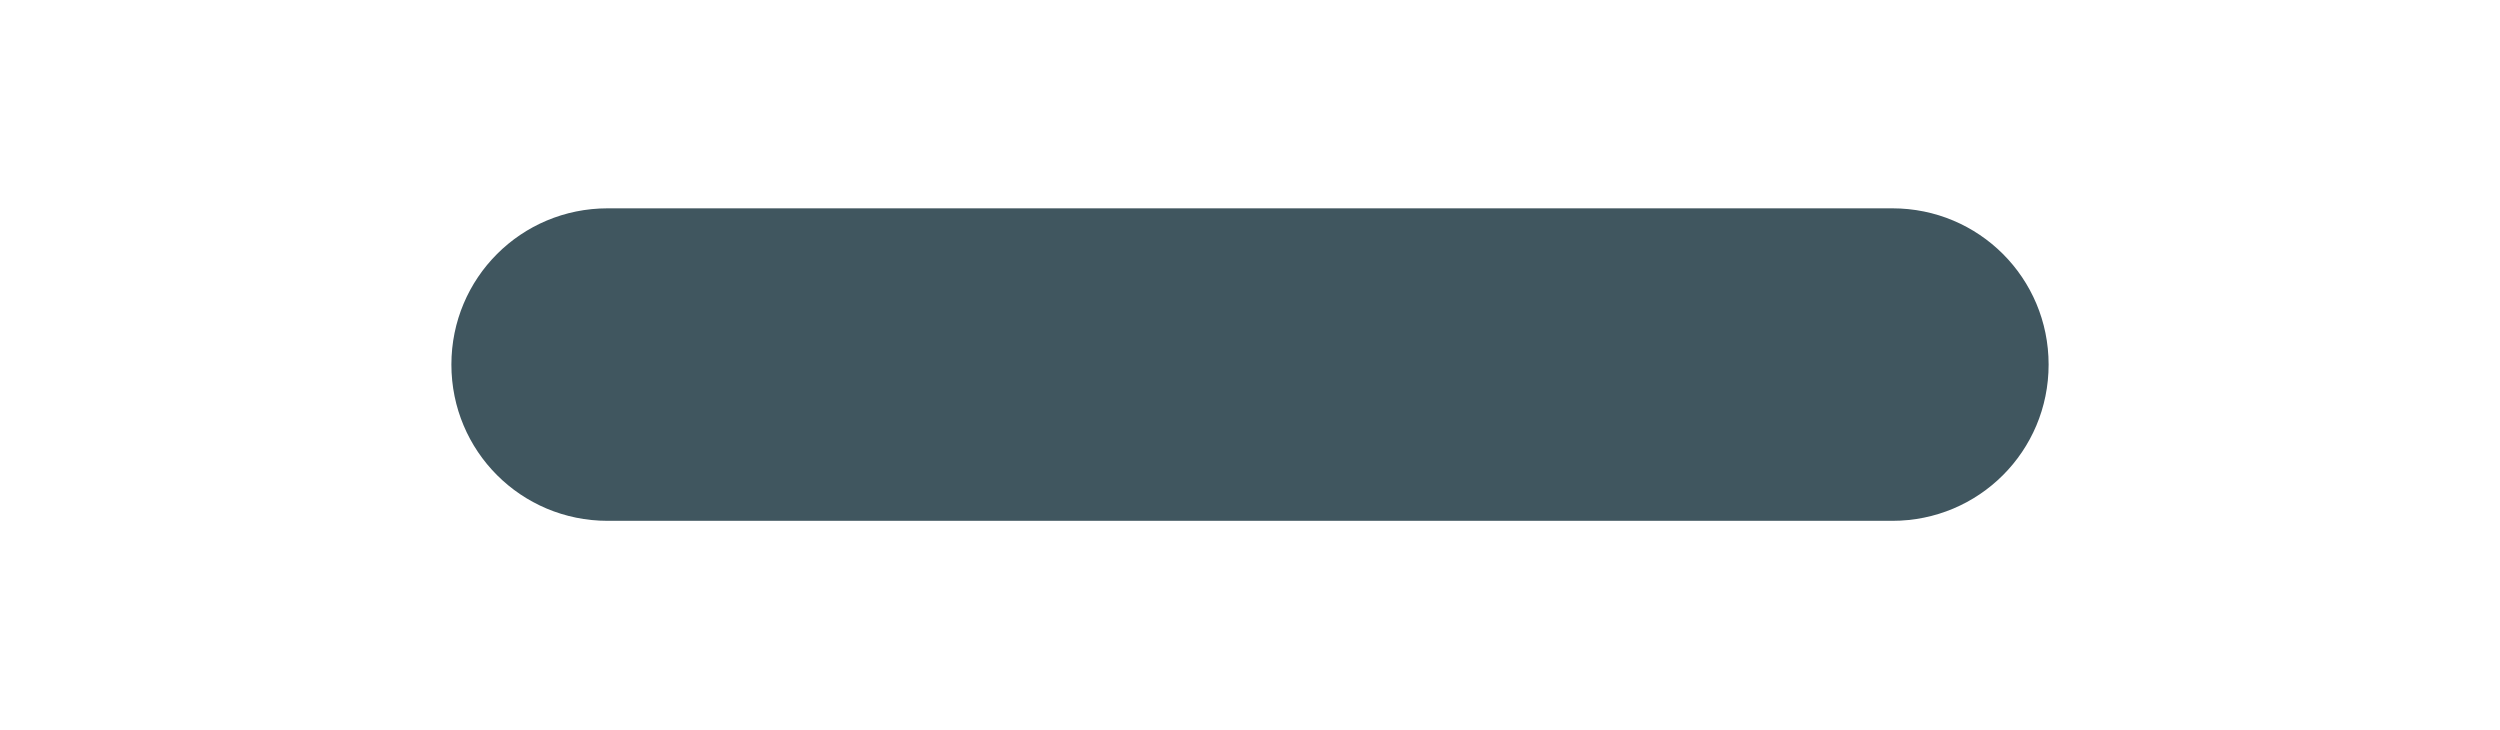
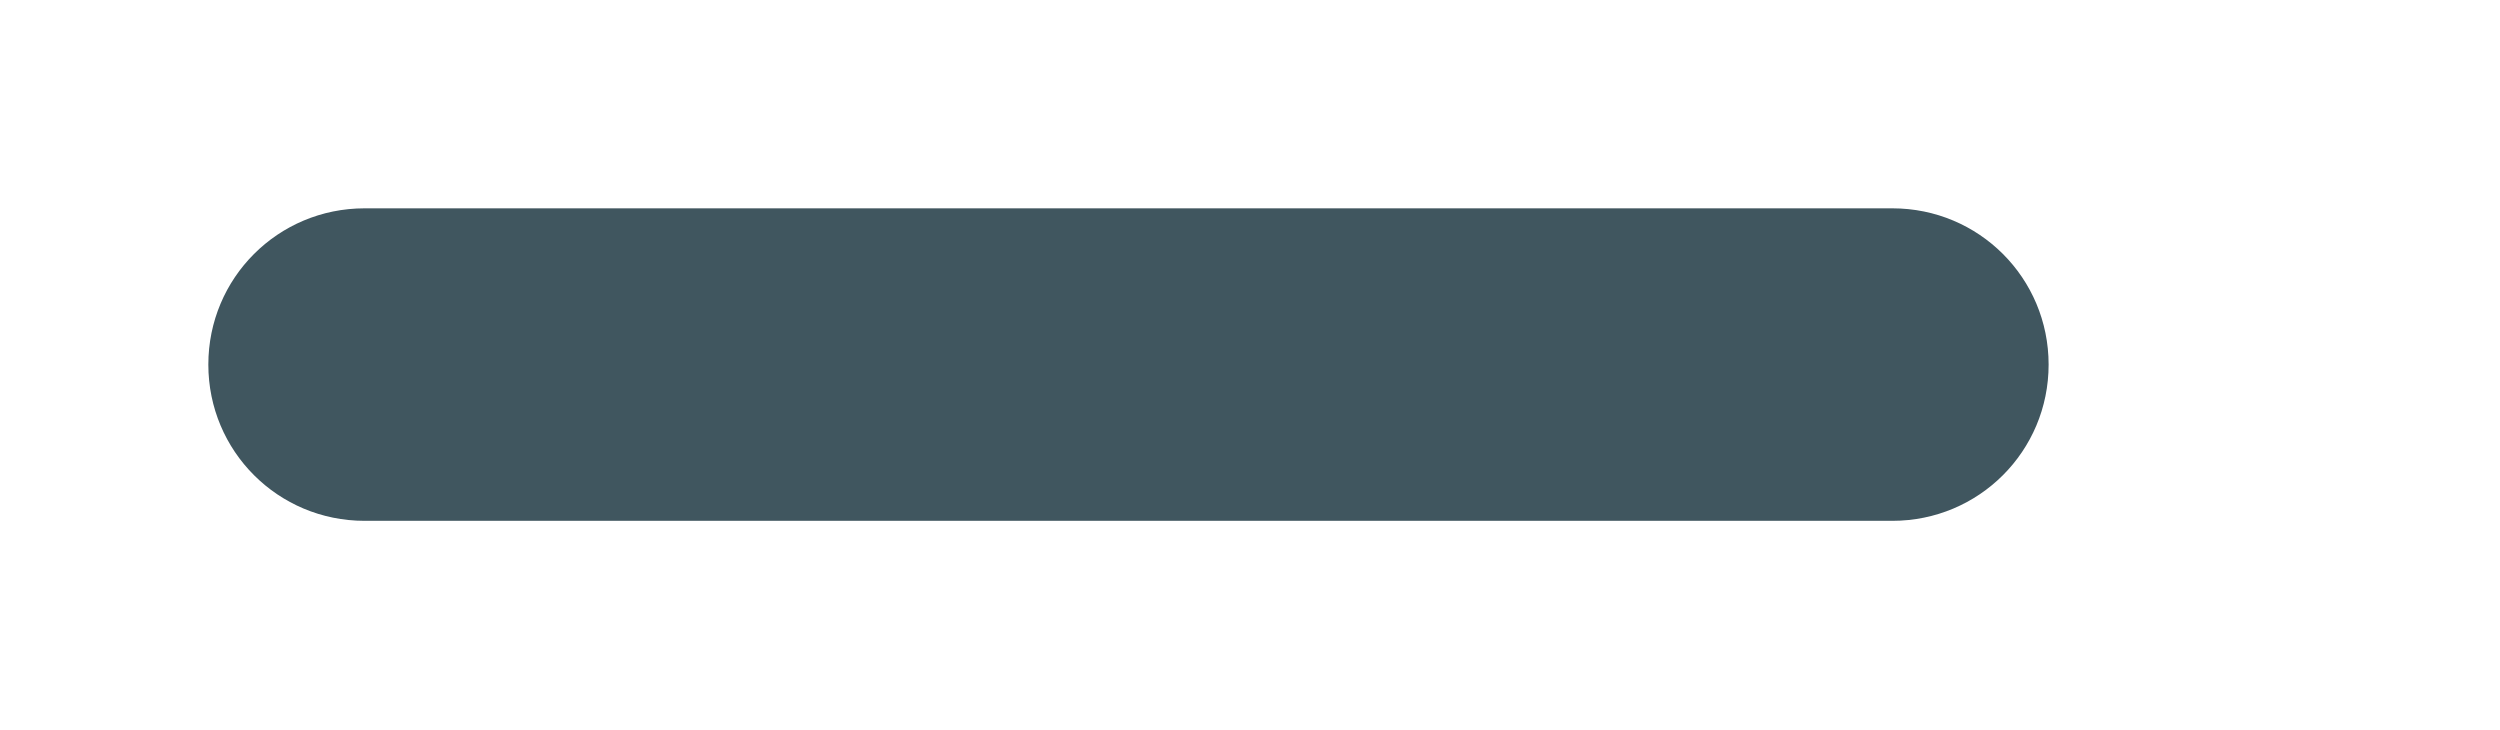
<svg xmlns="http://www.w3.org/2000/svg" xmlns:xlink="http://www.w3.org/1999/xlink" width="72" height="21" id="svg2857" version="1.1">
  <defs id="defs2859">
    <linearGradient id="linearGradient3864">
      <stop style="stop-color:#a248af;stop-opacity:1;" offset="0" id="stop3866" />
      <stop style="stop-color:#a86ab1;stop-opacity:1;" offset="1" id="stop3868" />
    </linearGradient>
    <clipPath clipPathUnits="userSpaceOnUse" id="clipPath3860">
      <rect style="opacity:0.7;color:#000000;fill:#000000;fill-opacity:1;fill-rule:nonzero;stroke:none;stroke-width:2;marker:none;visibility:visible;display:inline;overflow:visible;enable-background:new" id="rect3862" width="72" height="21" x="0" y="0" ry="10.5" />
    </clipPath>
    <linearGradient xlink:href="#linearGradient3864" id="linearGradient3870" x1="464.643" y1="783.362" x2="464.643" y2="803.362" gradientUnits="userSpaceOnUse" gradientTransform="translate(-444.6429,-782.3622)" />
    <linearGradient xlink:href="#linearGradient3864" id="linearGradient3789" gradientUnits="userSpaceOnUse" gradientTransform="translate(-444.6429,-782.3622)" x1="464.643" y1="783.362" x2="464.643" y2="803.362" />
    <linearGradient xlink:href="#linearGradient3864" id="linearGradient3808" gradientUnits="userSpaceOnUse" gradientTransform="translate(-444.6429,-782.3622)" x1="464.643" y1="783.362" x2="464.643" y2="803.362" />
  </defs>
  <g id="layer1" transform="translate(-444.6429,-782.3622)">
-     <path style="opacity:1;fill:#40565f;fill-opacity:1;stroke:none;stroke-width:8;stroke-linecap:square;stroke-linejoin:miter;stroke-miterlimit:4;stroke-dasharray:none;stroke-opacity:1" d="m 499.143,788.362 -37,0 c -2.493,0 -4.5,2.007 -4.5,4.5 0,2.493 2.007,4.5 4.5,4.5 l 37,0 c 2.493,0 4.5,-2.007 4.5,-4.5 0,-2.493 -2.007,-4.5 -4.5,-4.5 z" id="rect4157" />
+     <path style="opacity:1;fill:#40565f;fill-opacity:1;stroke:none;stroke-width:8;stroke-linecap:square;stroke-linejoin:miter;stroke-miterlimit:4;stroke-dasharray:none;stroke-opacity:1" d="m 499.143,788.362 -44,0 c -2.493,0 -4.5,2.007 -4.5,4.5 0,2.493 2.007,4.5 4.5,4.5 l 44,0 c 2.493,0 4.5,-2.007 4.5,-4.5 0,-2.493 -2.007,-4.5 -4.5,-4.5 z" id="rect4157" />
  </g>
</svg>
